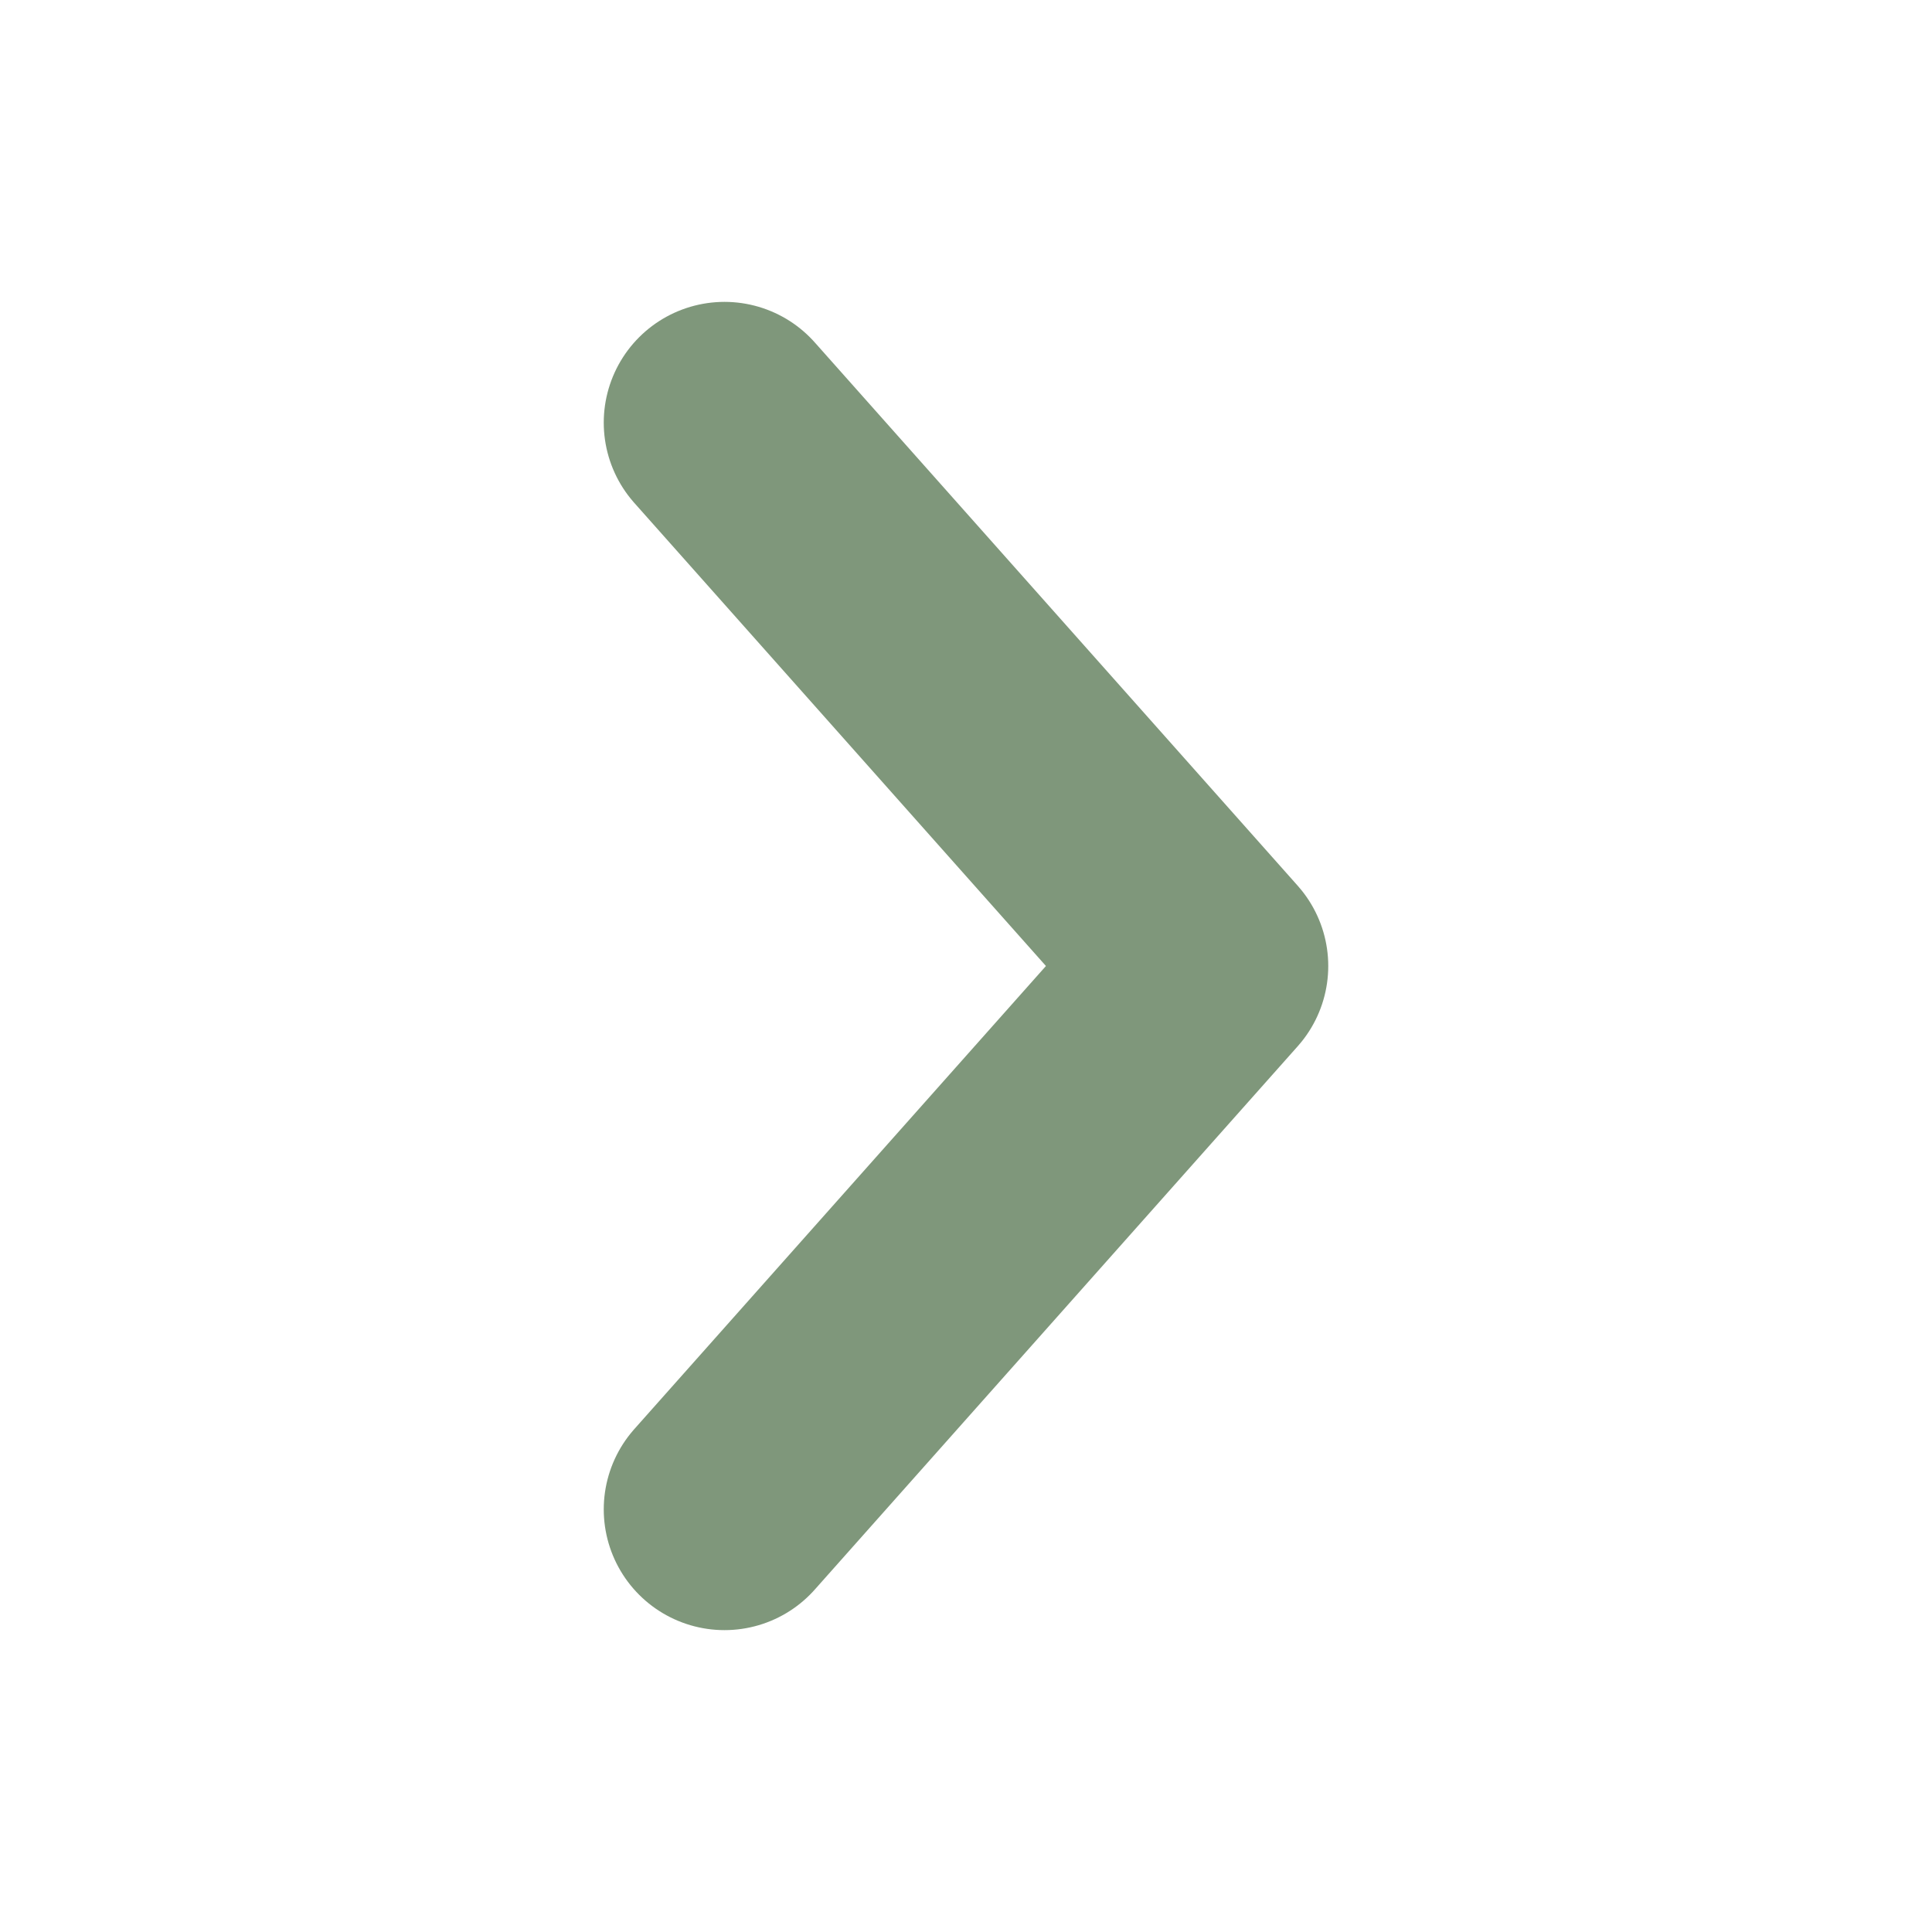
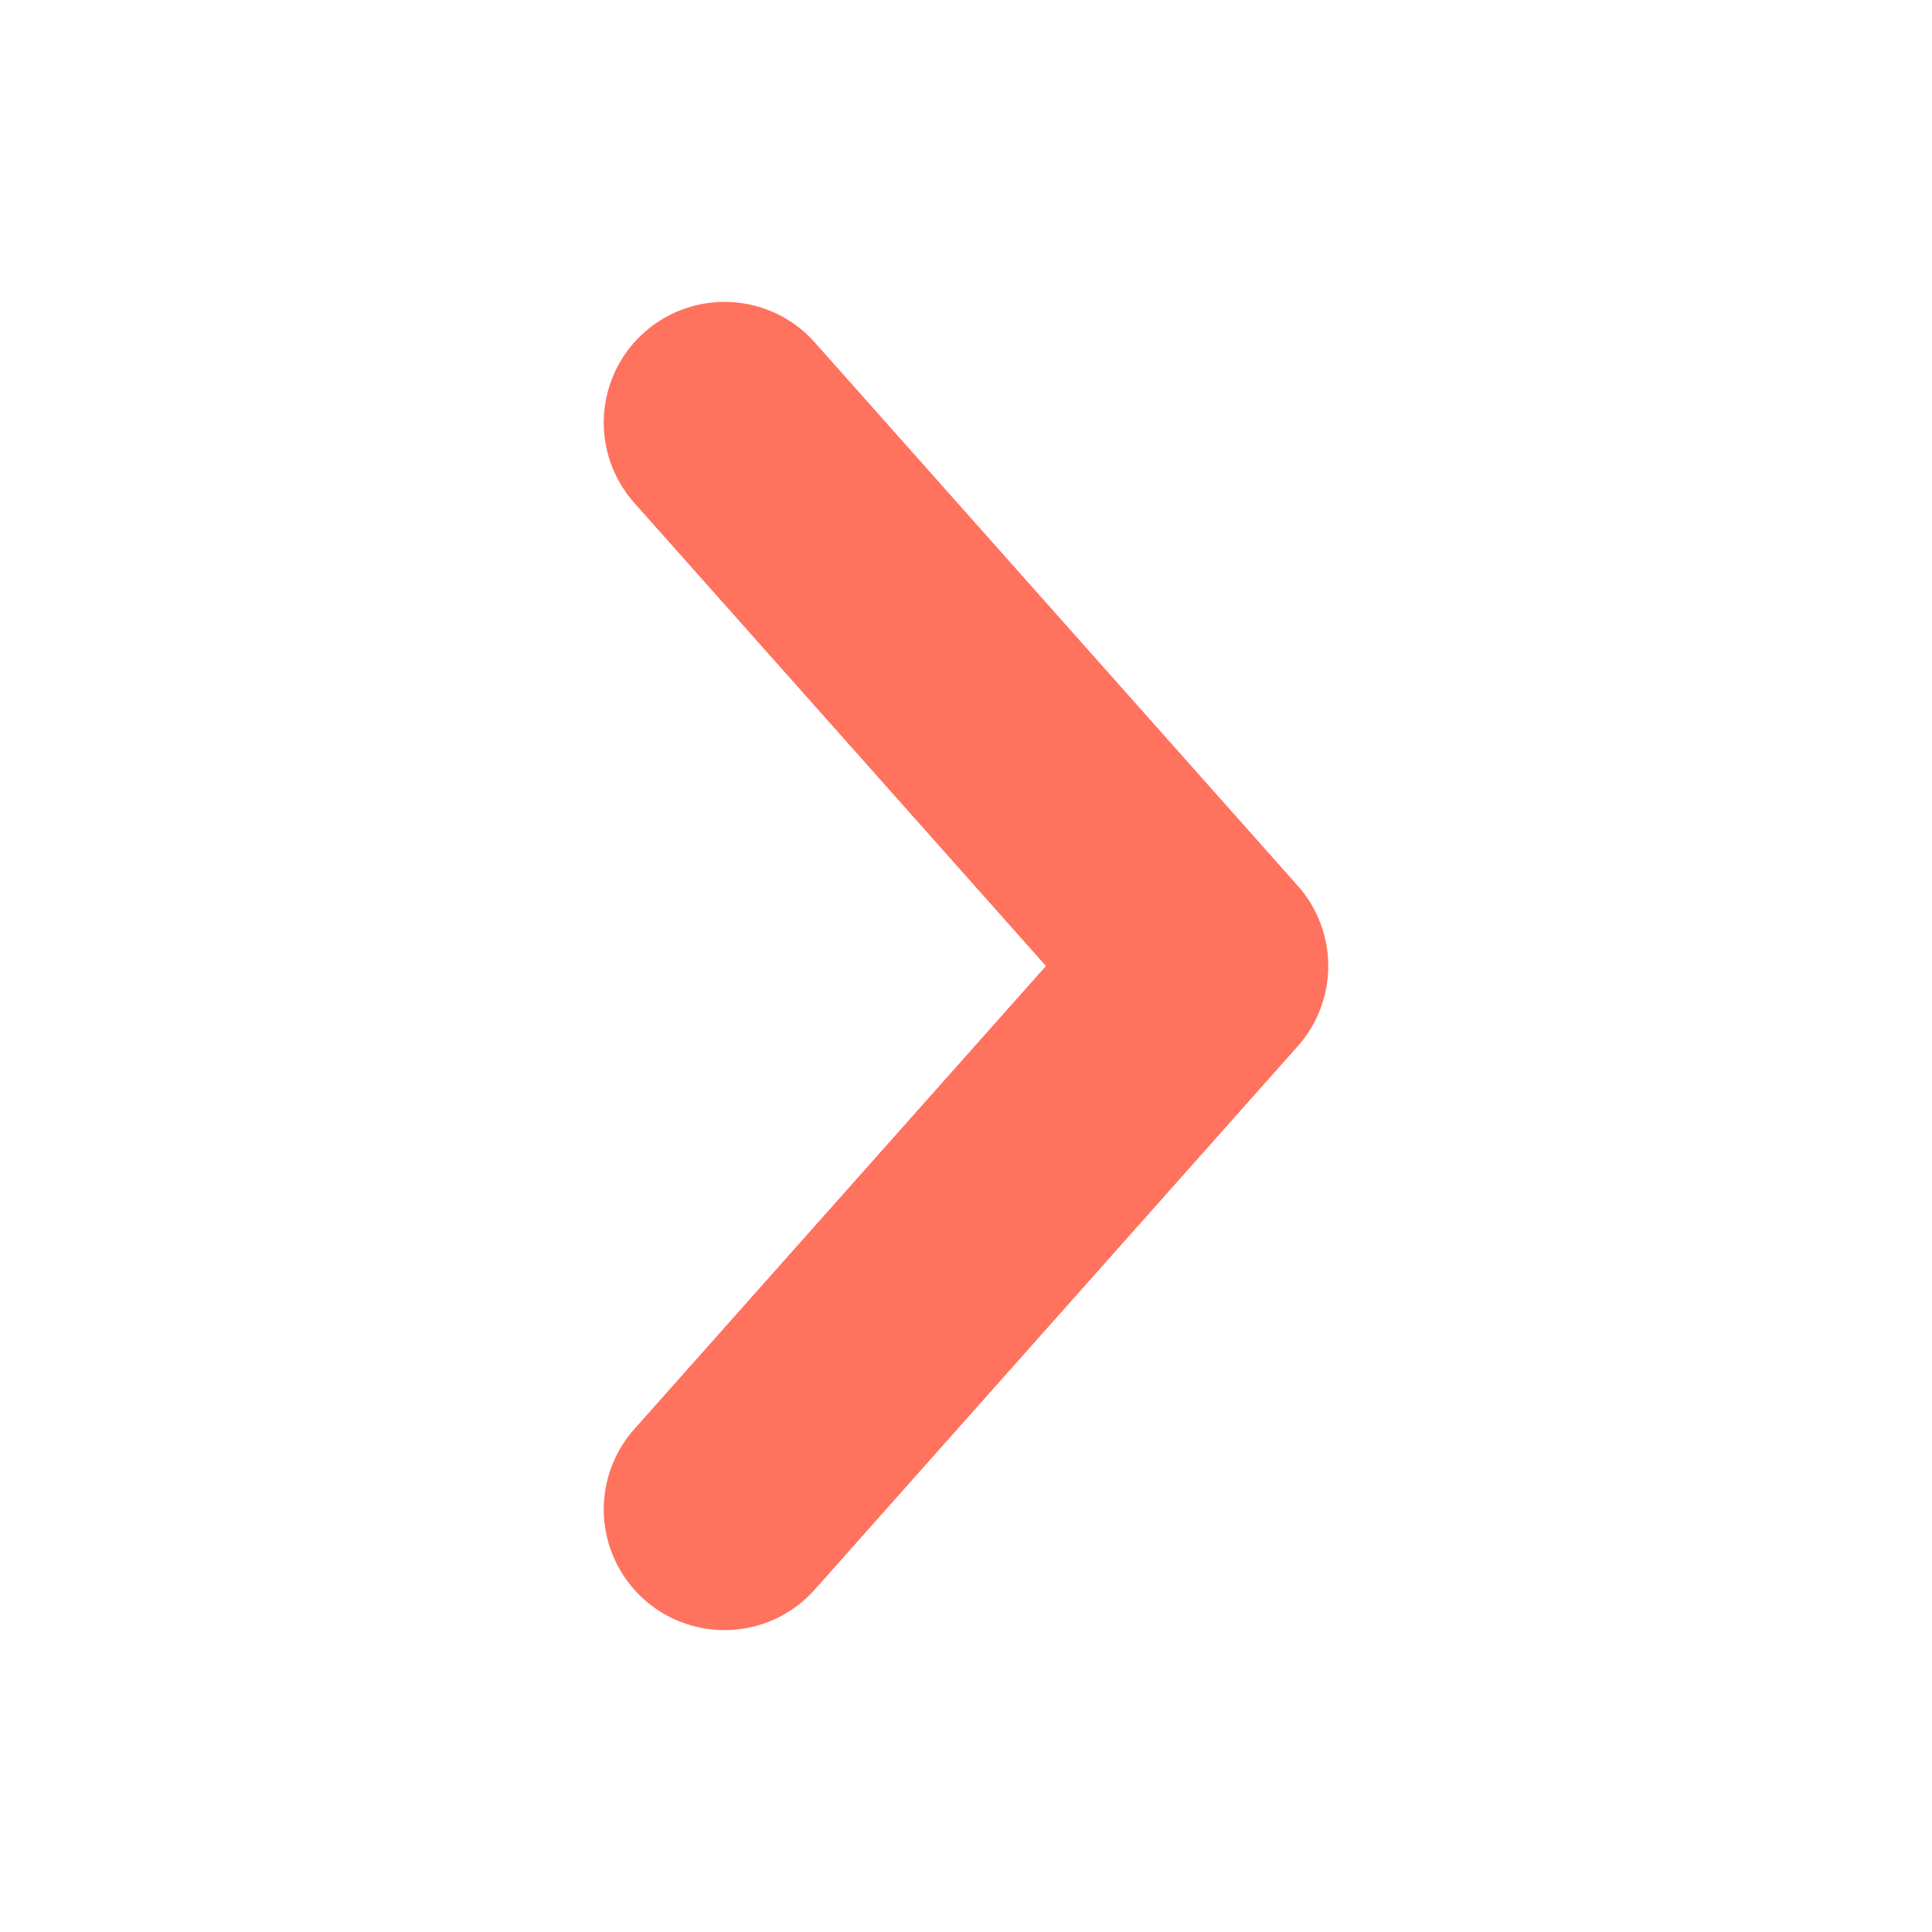
- <svg xmlns="http://www.w3.org/2000/svg" width="16" height="16" viewBox="0 0 16 16" fill="none">
-   <path d="M6 3.5L10 8L6 12.5" stroke="#7F977B" stroke-width="2" stroke-linecap="round" stroke-linejoin="round" />
+ <svg xmlns="http://www.w3.org/2000/svg" version="1.1" id="圖層_1" x="0px" y="0px" viewBox="0 0 16 16" style="enable-background:new 0 0 16 16;" xml:space="preserve">
+   <style type="text/css">
+ 	.st0{fill:none;stroke:#FF725E;stroke-width:2;stroke-linecap:round;stroke-linejoin:round;}
+ </style>
+   <path class="st0" d="M6,3.5L10,8l-4,4.5" />
</svg>
